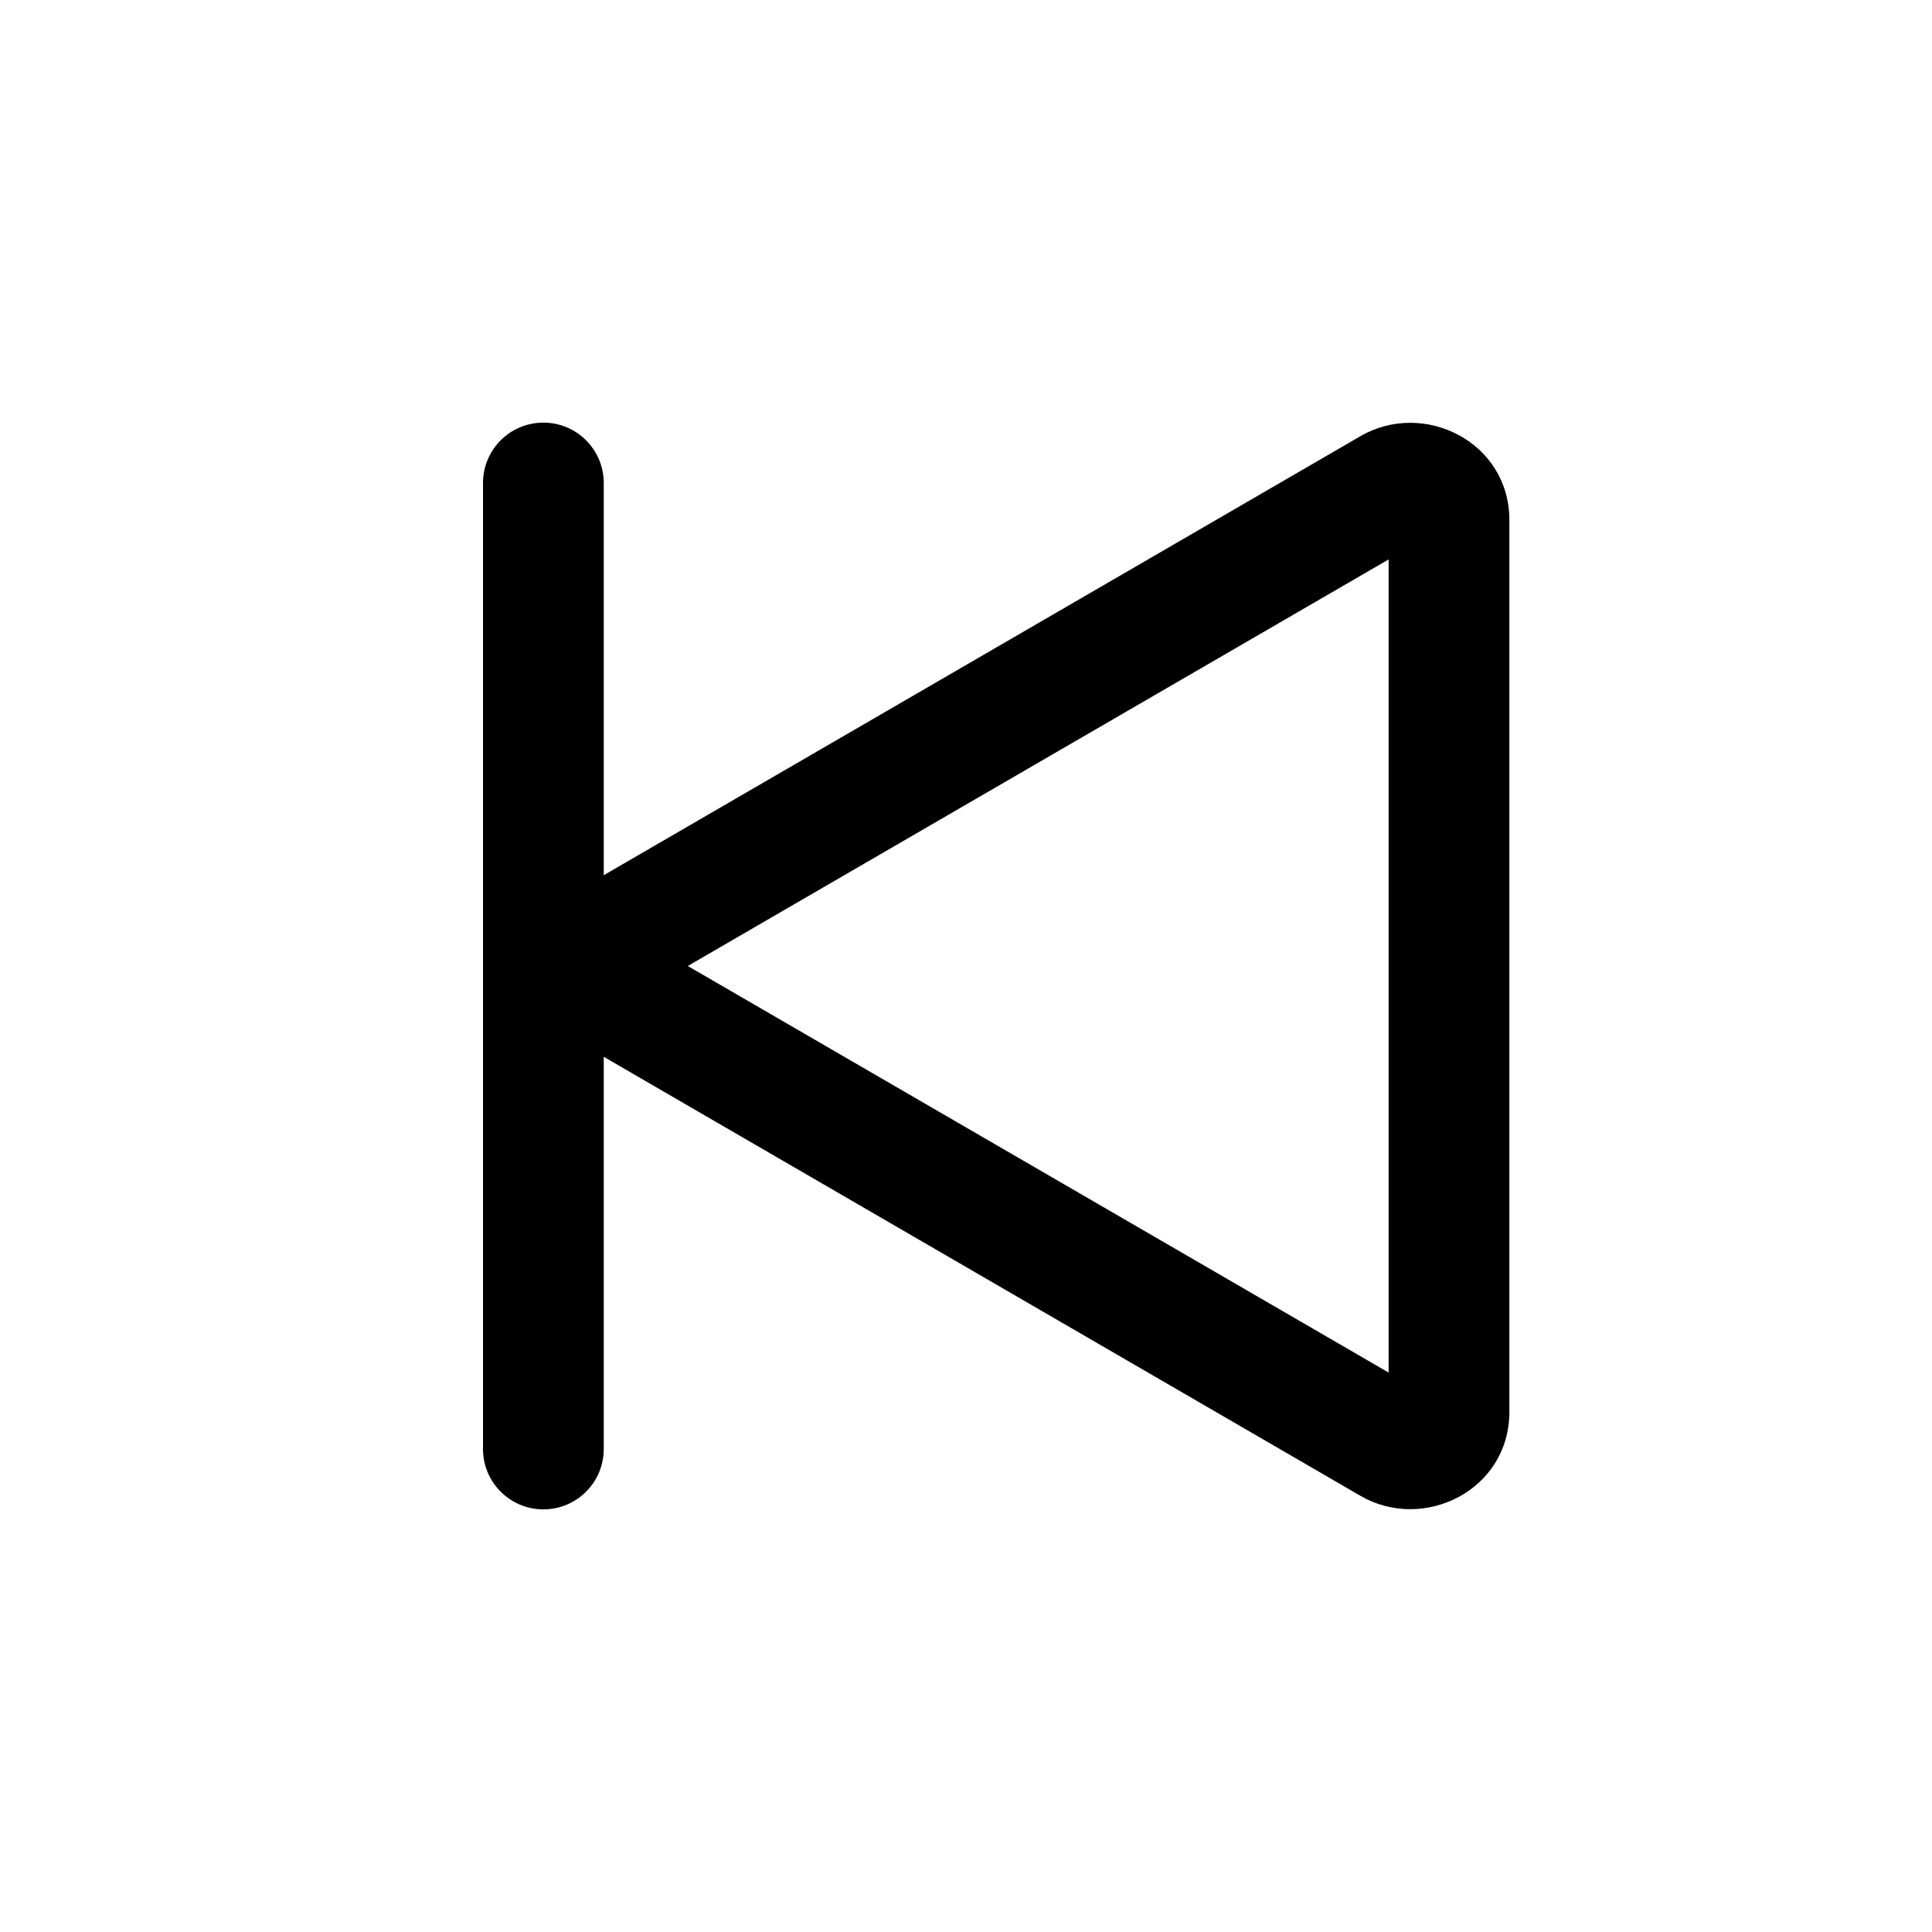
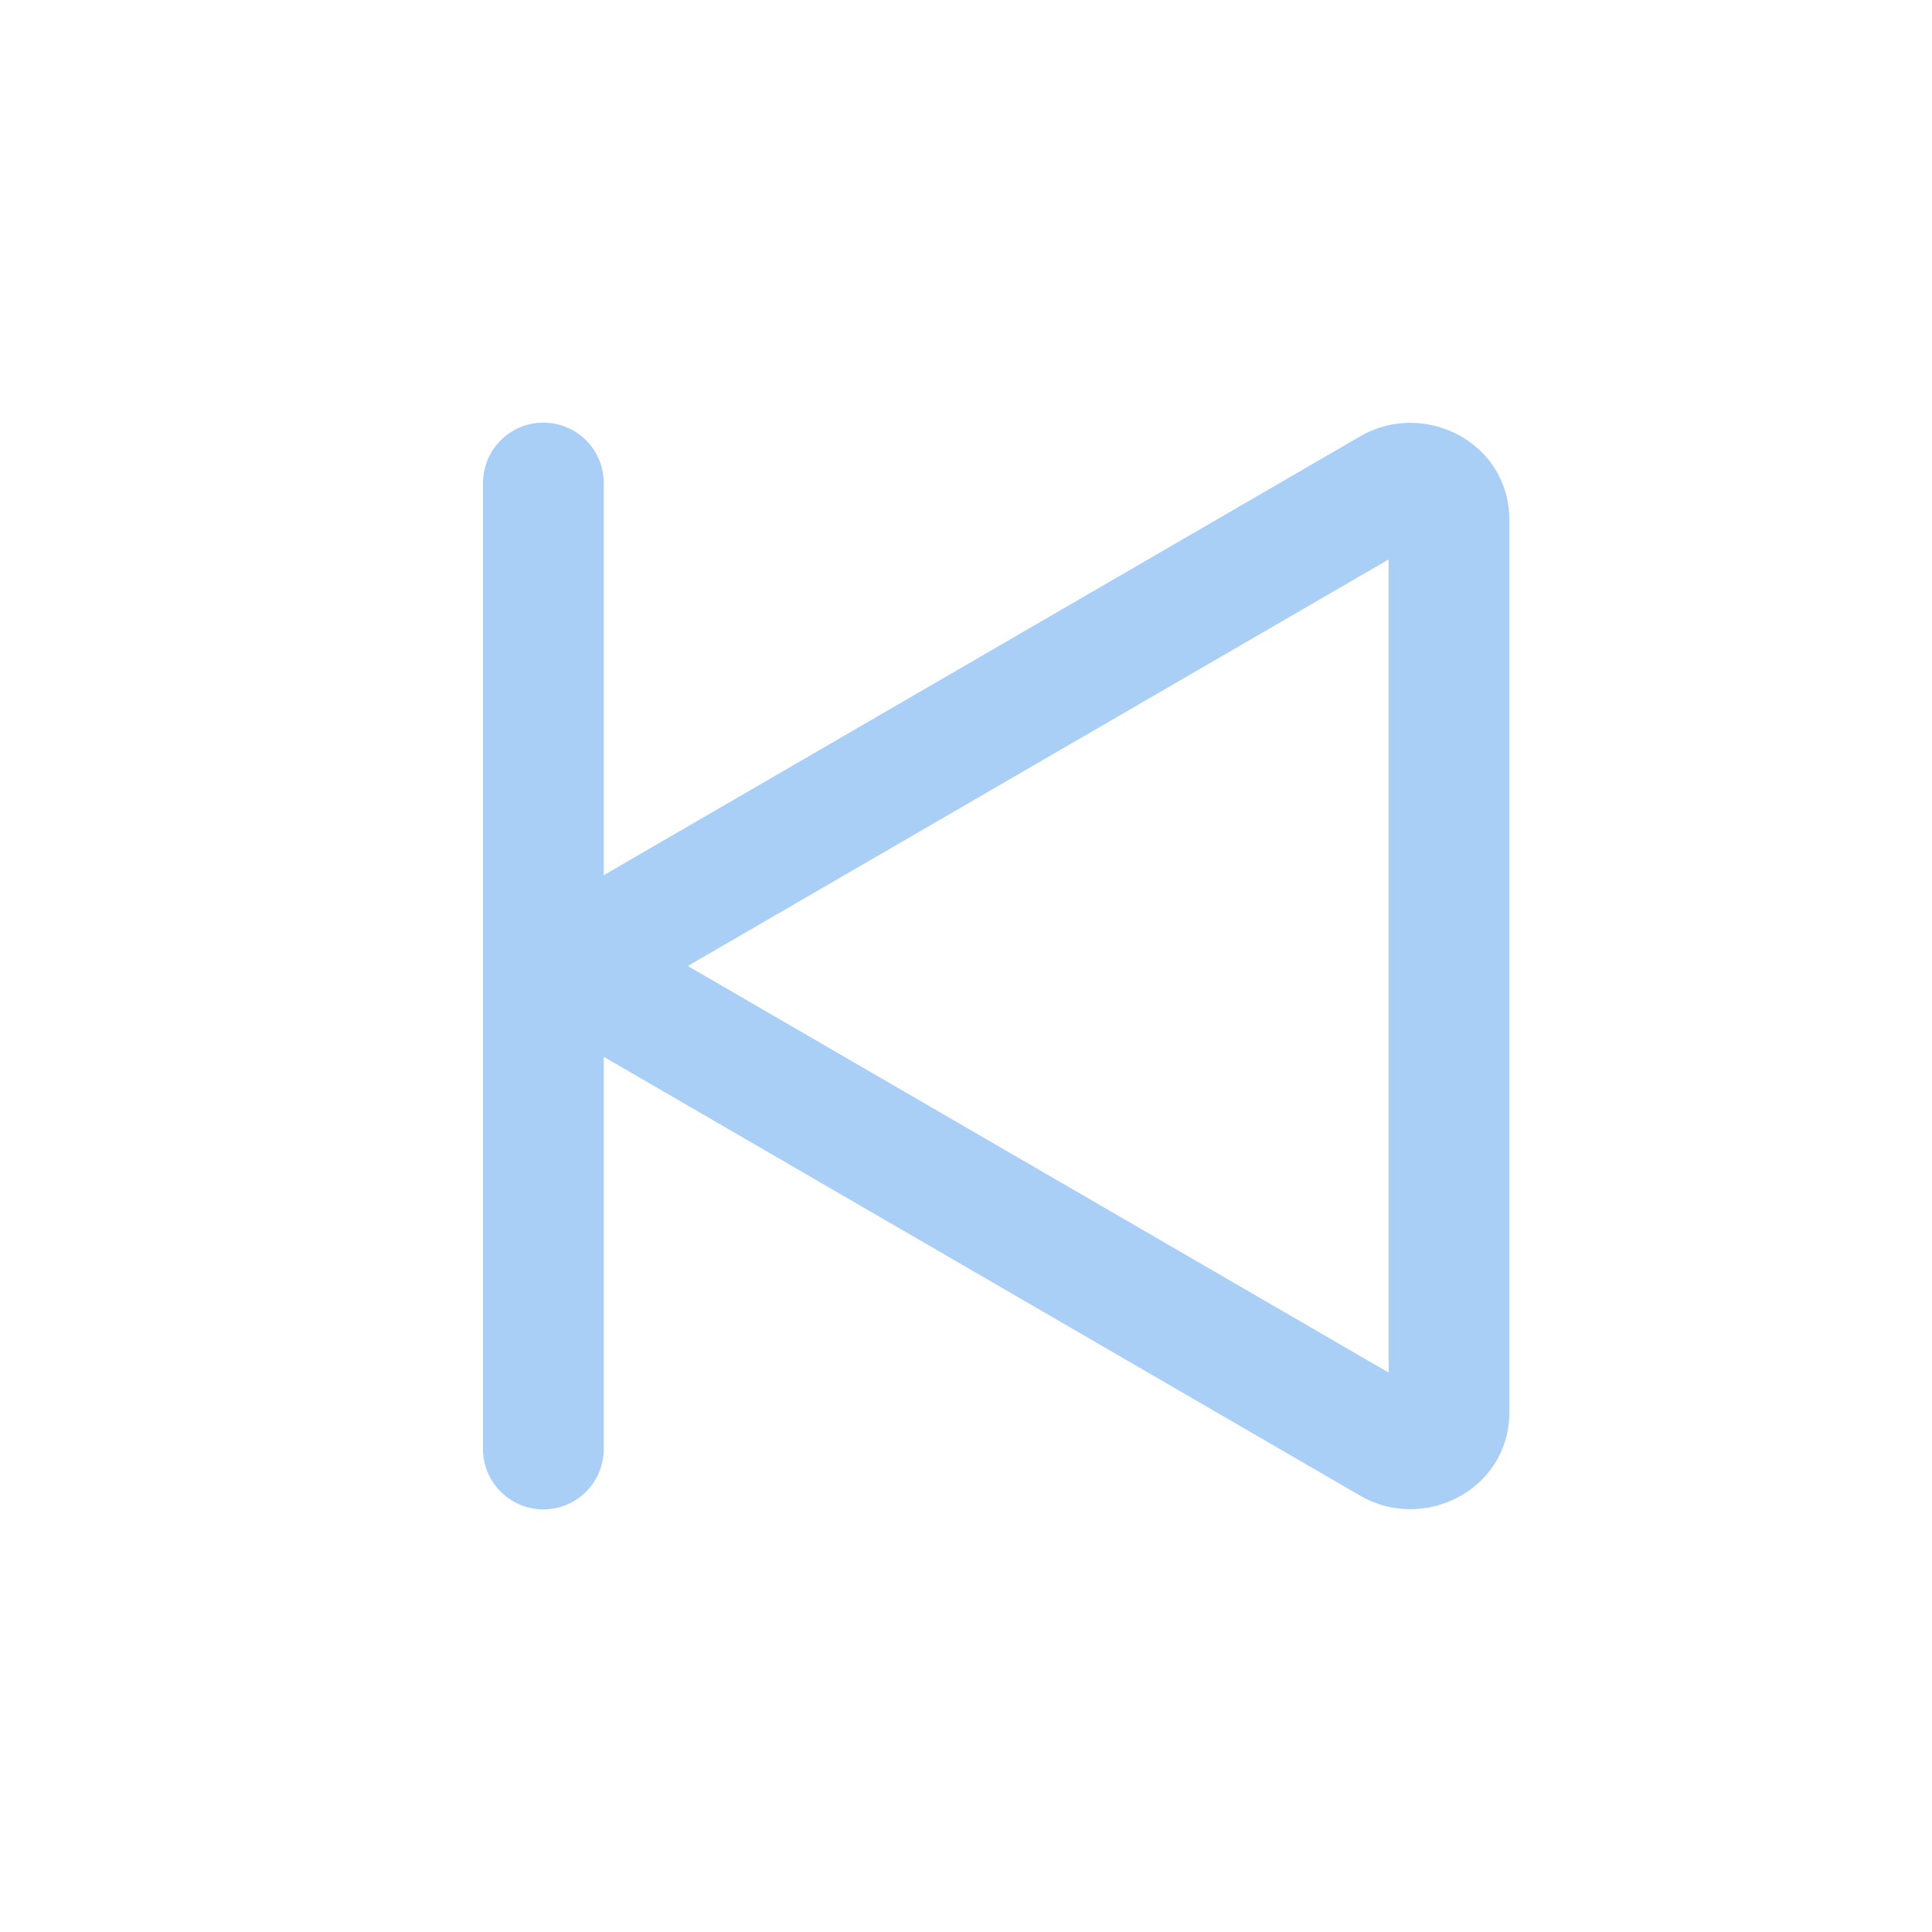
- <svg xmlns="http://www.w3.org/2000/svg" width="20" height="20" fill="currentColor" class="bi bi-skip-start" viewBox="0 0 16 16">
+ <svg xmlns="http://www.w3.org/2000/svg" width="20" height="20" fill="#AACFF6" class="bi bi-skip-start" viewBox="0 0 16 16">
  <path d="M4 4a.5.5 0 0 1 1 0v3.248l6.267-3.636c.52-.302 1.233.043 1.233.696v7.384c0 .653-.713.998-1.233.696L5 8.752V12a.5.5 0 0 1-1 0V4zm7.5.633L5.696 8l5.804 3.367V4.633z" />
</svg>
